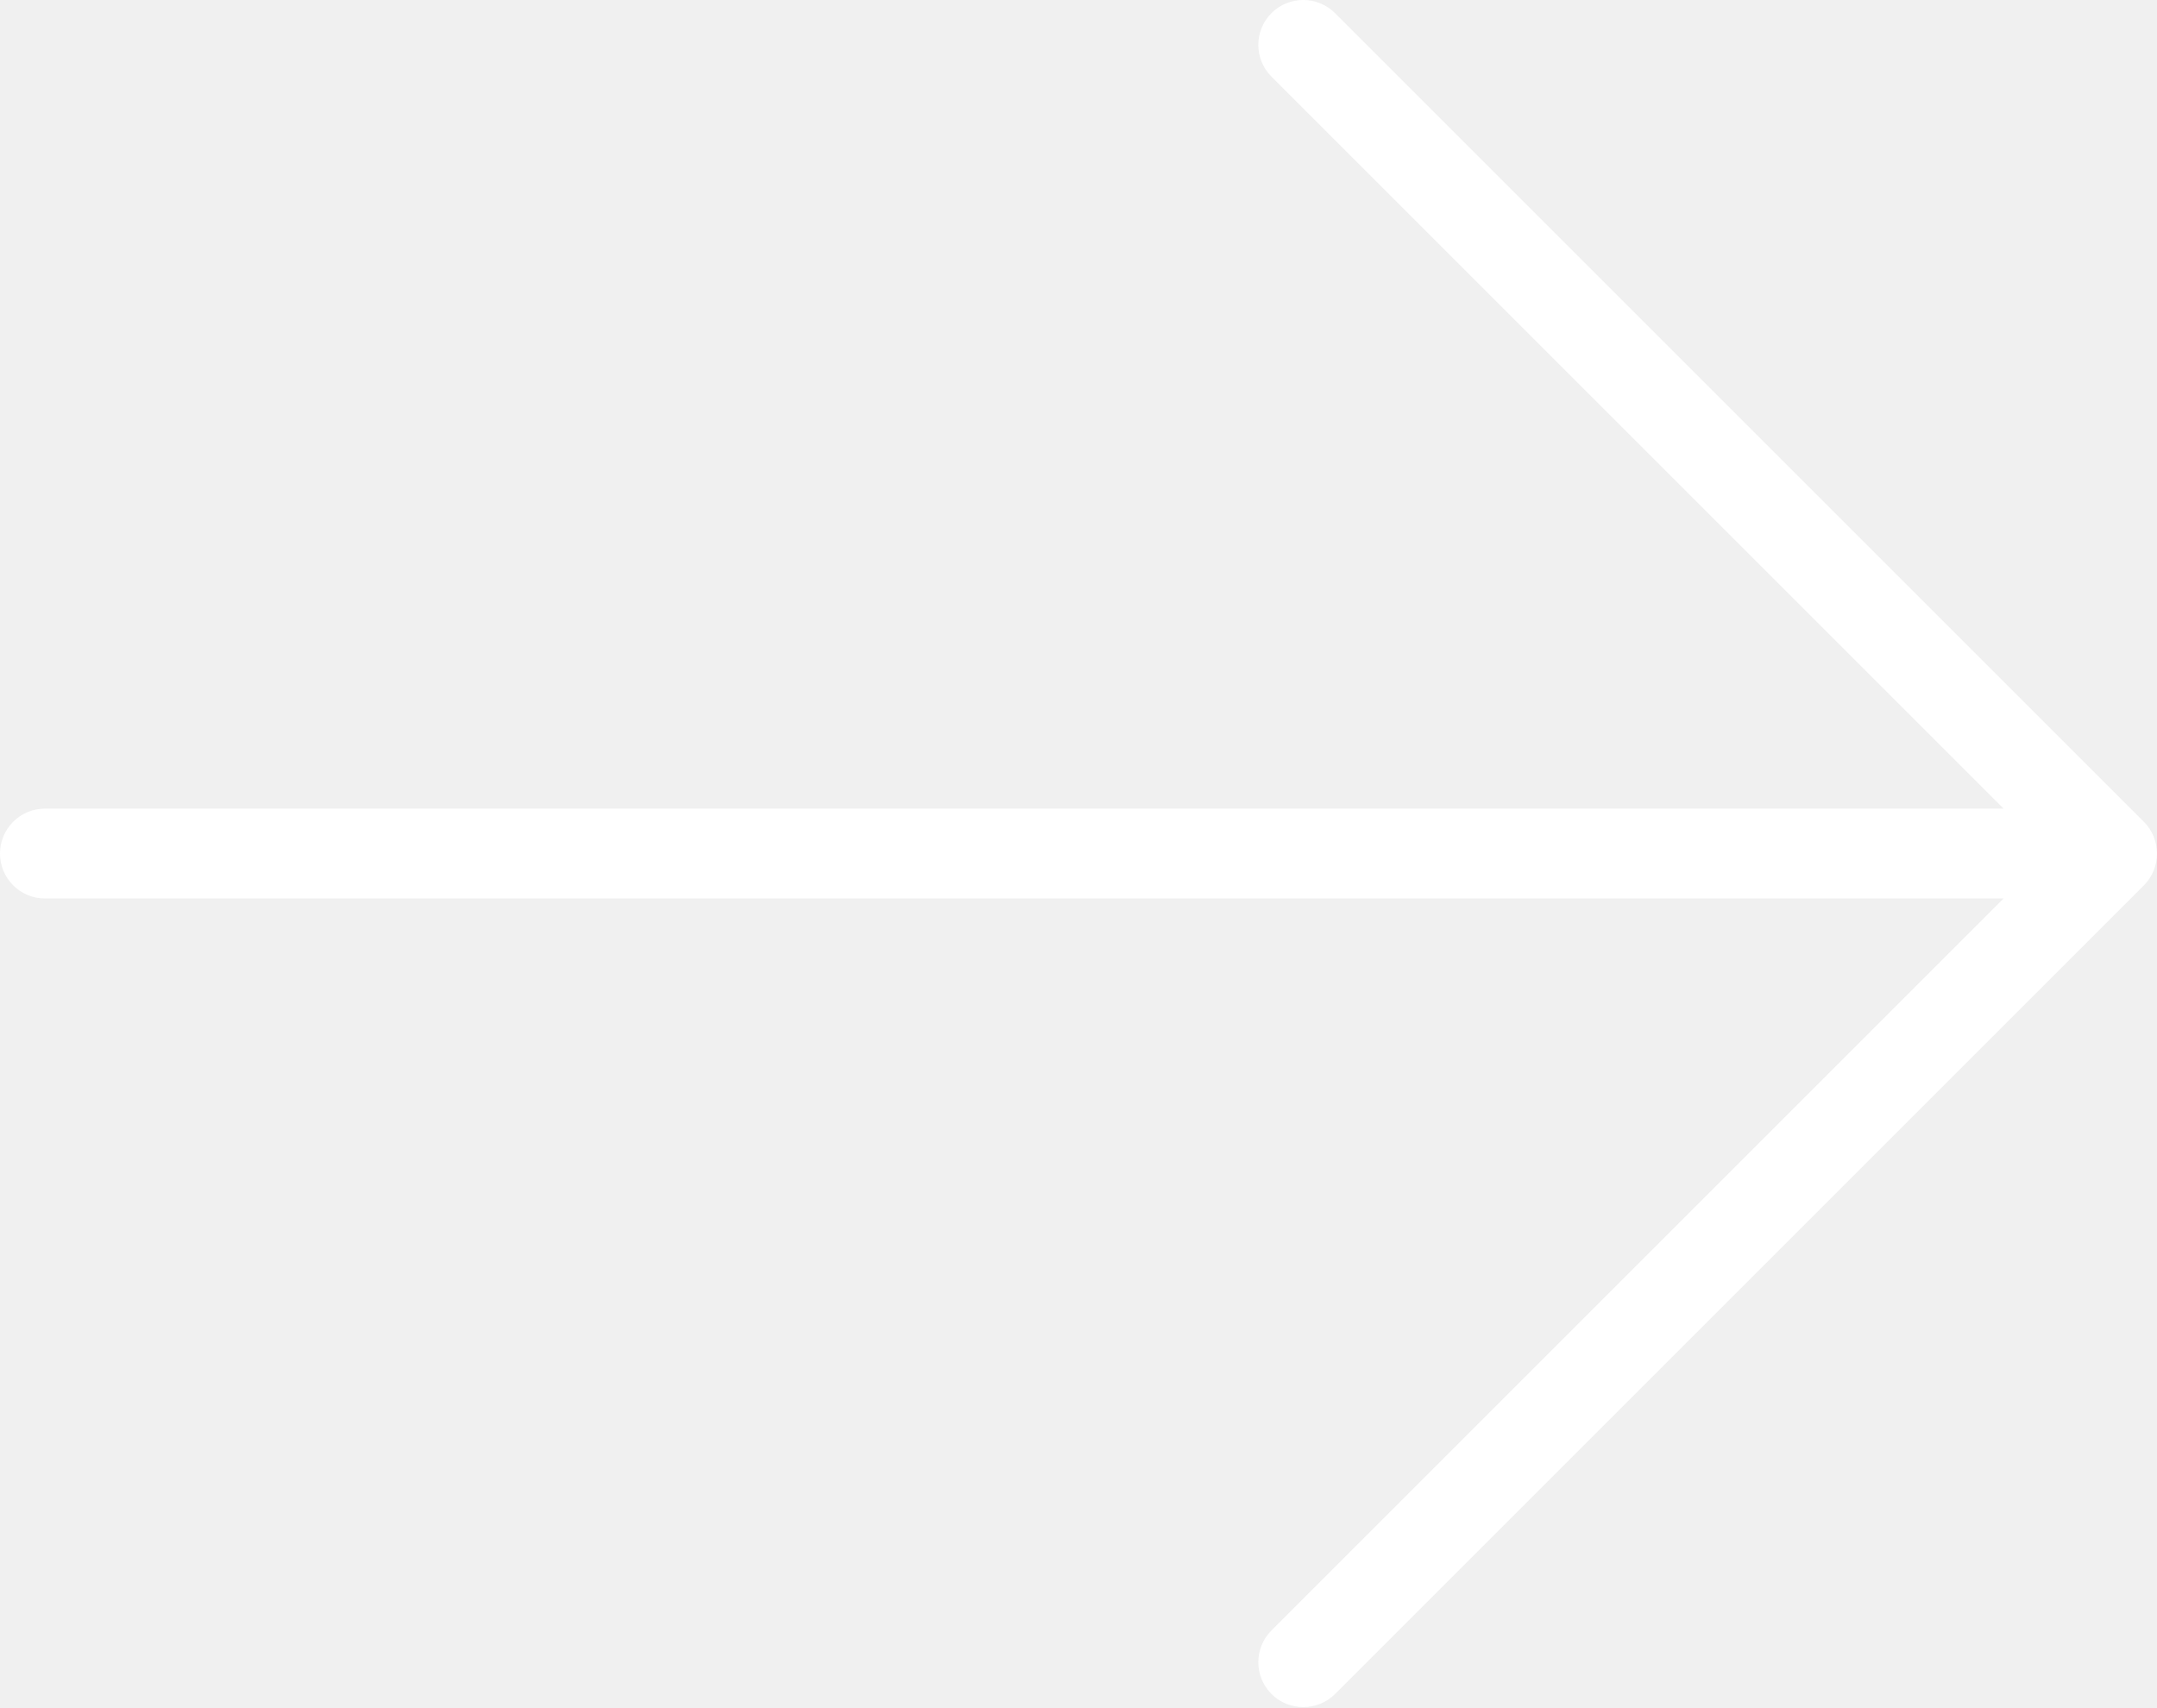
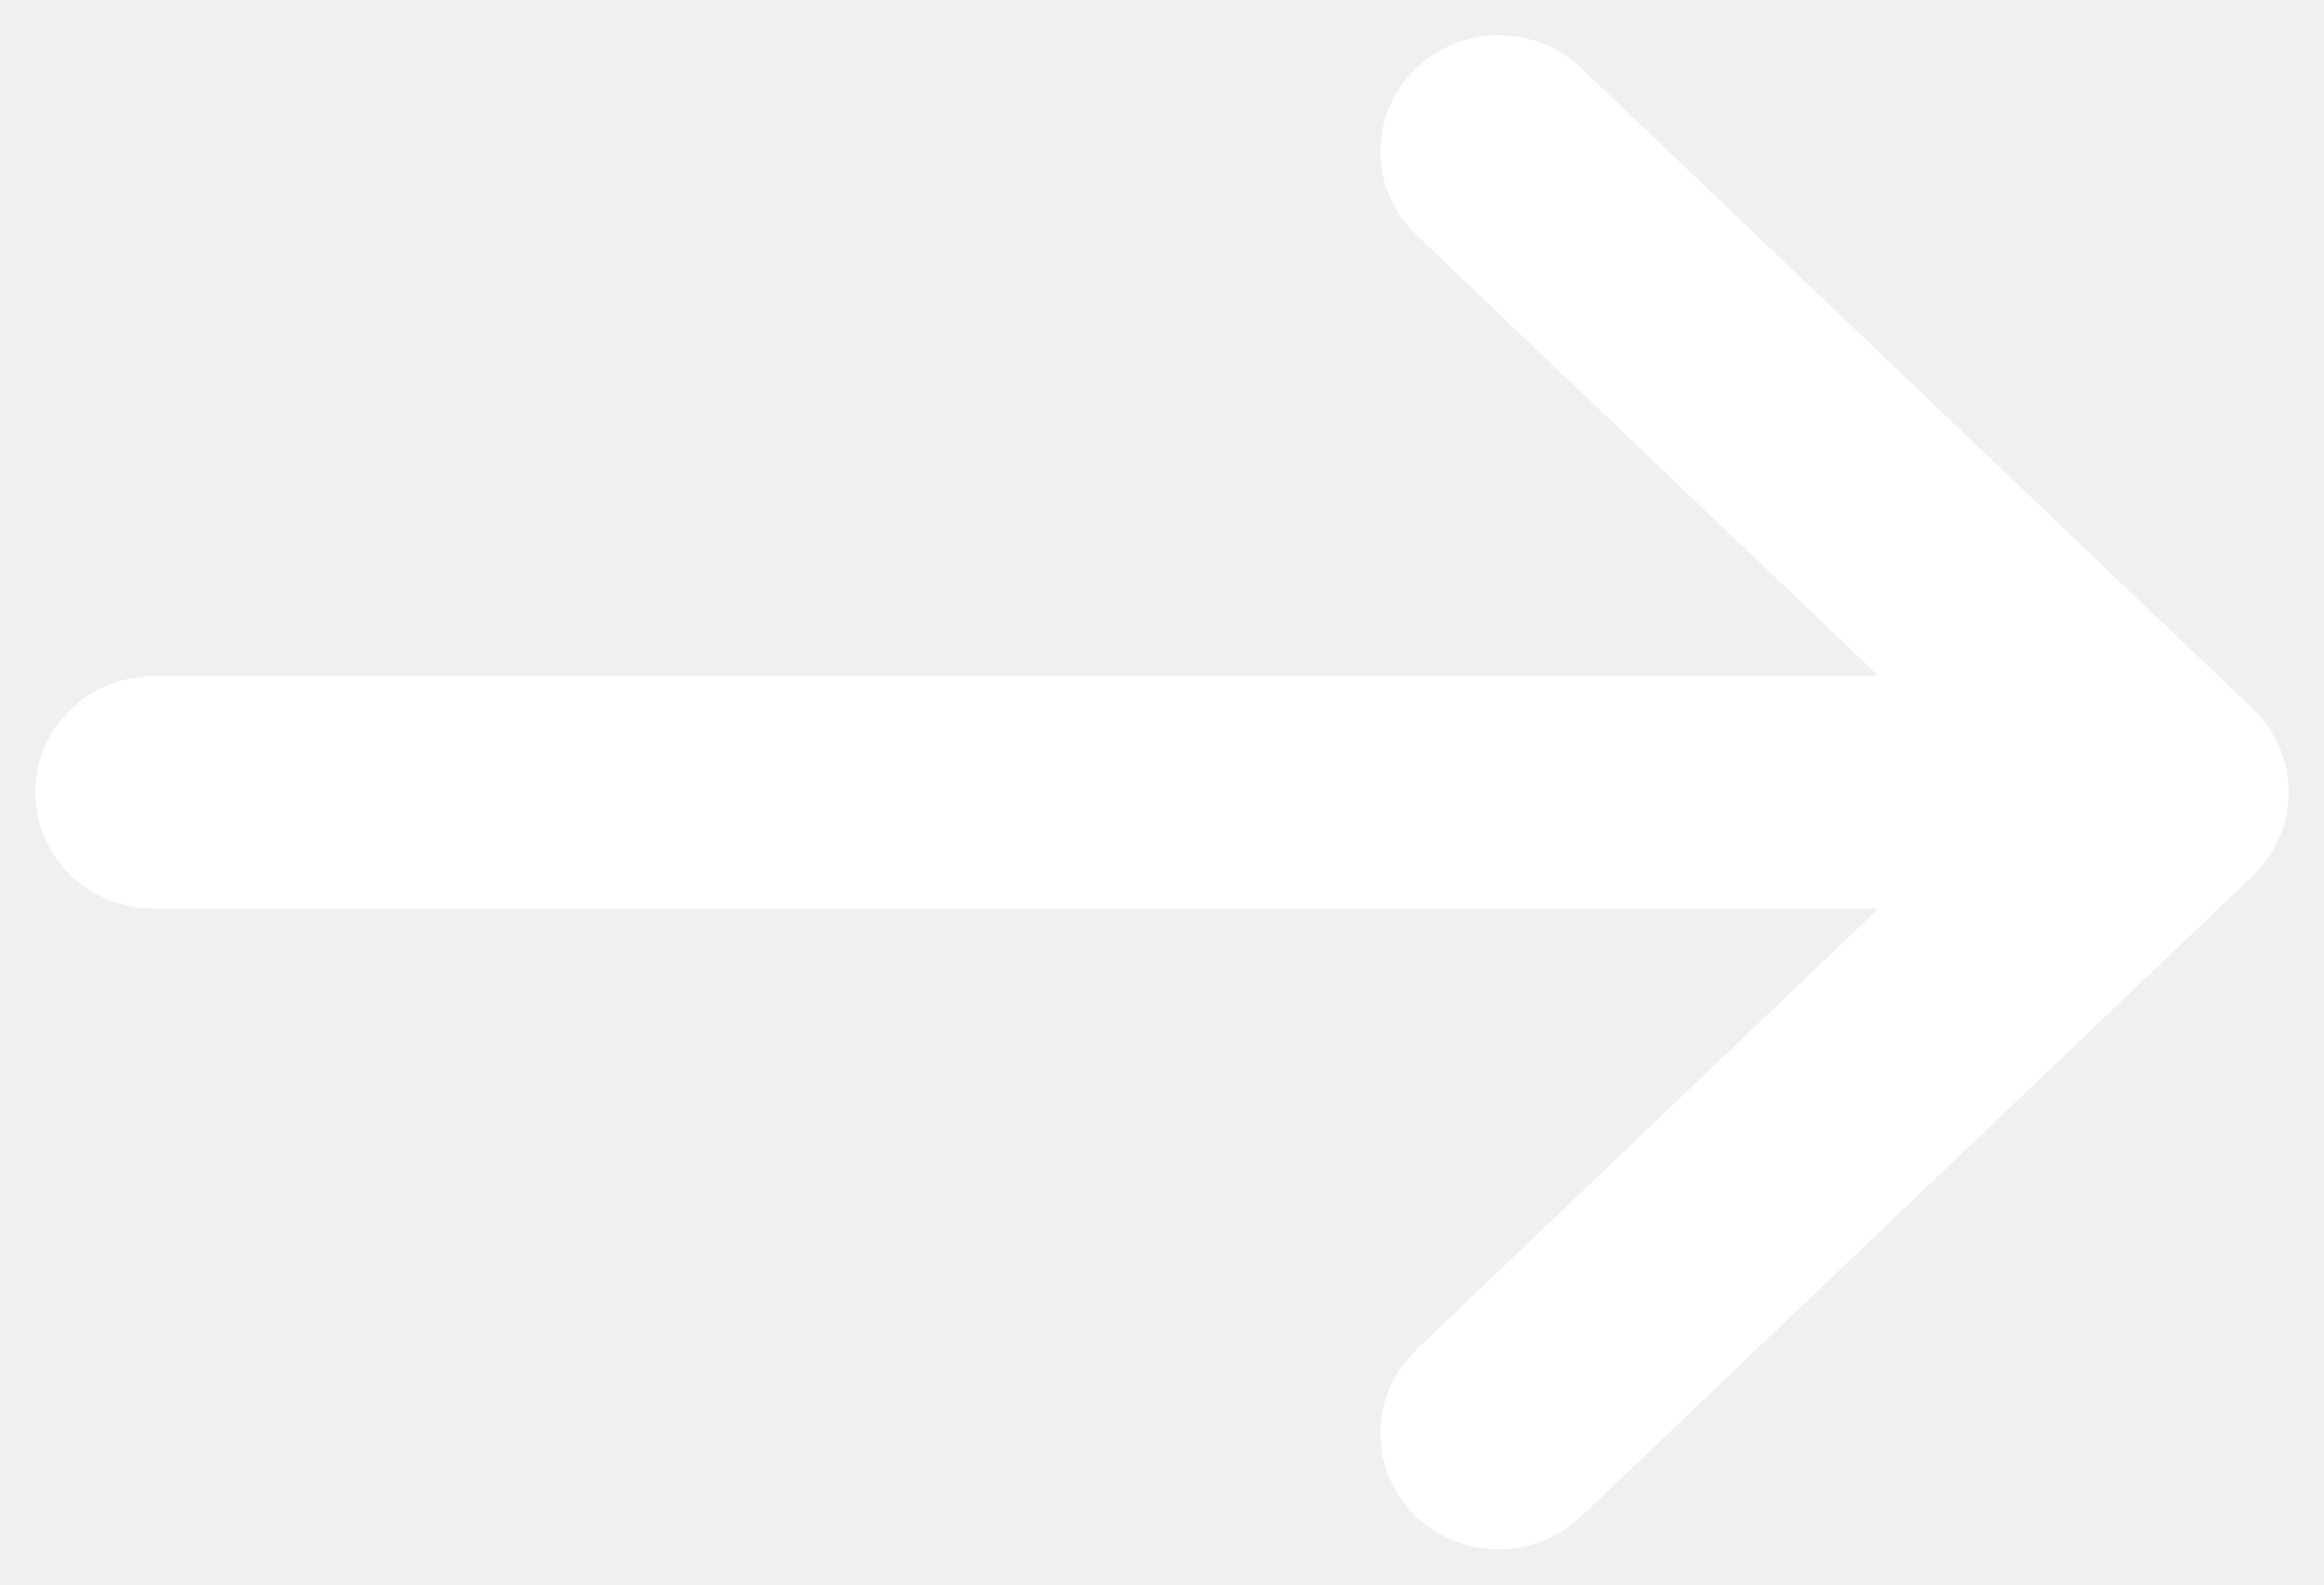
- <svg xmlns="http://www.w3.org/2000/svg" width="24px" height="19px" viewBox="0 0 24 19" version="1.1">
+ <svg xmlns="http://www.w3.org/2000/svg" width="22px" height="15px" viewBox="0 0 22 15" version="1.1">
  <g id="Page-1" stroke="none" stroke-width="1" fill="none" fill-rule="evenodd">
-     <g id="arrow-right-dark" fill="#FFFFFF">
-       <path d="M23.962,9.308 C23.937,9.246 23.9,9.191 23.853,9.145 L14.854,0.146 C14.659,-0.049 14.342,-0.049 14.147,0.146 C13.952,0.341 13.952,0.658 14.147,0.853 L22.293,8.999 L0.5,8.999 C0.224,8.999 7.10542736e-15,9.223 7.10542736e-15,9.499 C7.10542736e-15,9.775 0.224,9.999 0.5,9.999 L22.293,9.999 L14.147,18.145 C13.952,18.34 13.952,18.657 14.147,18.852 C14.245,18.95 14.373,18.998 14.501,18.998 C14.629,18.998 14.757,18.949 14.855,18.852 L23.854,9.853 C23.9,9.807 23.937,9.751 23.963,9.69 C24.012,9.568 24.012,9.43 23.962,9.308 Z" id="Shape" />
+     <g id="logo-for-web-copy" transform="translate(-259, -31)">
+       <g id="arrow-right" transform="translate(242, 10)">
+         <rect id="Combined-Shape" x="0" y="0" width="56" height="56" rx="28" />
+         <path d="M18.455,28.066 L36.448,28.066 L30.861,22.735 C30.688,22.565 30.691,22.294 30.866,22.127 C31.041,21.96 31.325,21.957 31.503,22.122 L37.867,28.193 C38.044,28.363 38.044,28.637 37.867,28.807 L31.503,34.878 C31.325,35.043 31.041,35.04 30.866,34.873 C30.691,34.706 30.688,34.435 30.861,34.265 L36.448,28.934 L18.455,28.934 C18.204,28.934 18,28.74 18,28.5 C18,28.26 18.204,28.066 18.455,28.066 Z" id="Path" stroke="#FFFFFF" stroke-width="1.333" />
+       </g>
    </g>
  </g>
</svg>
